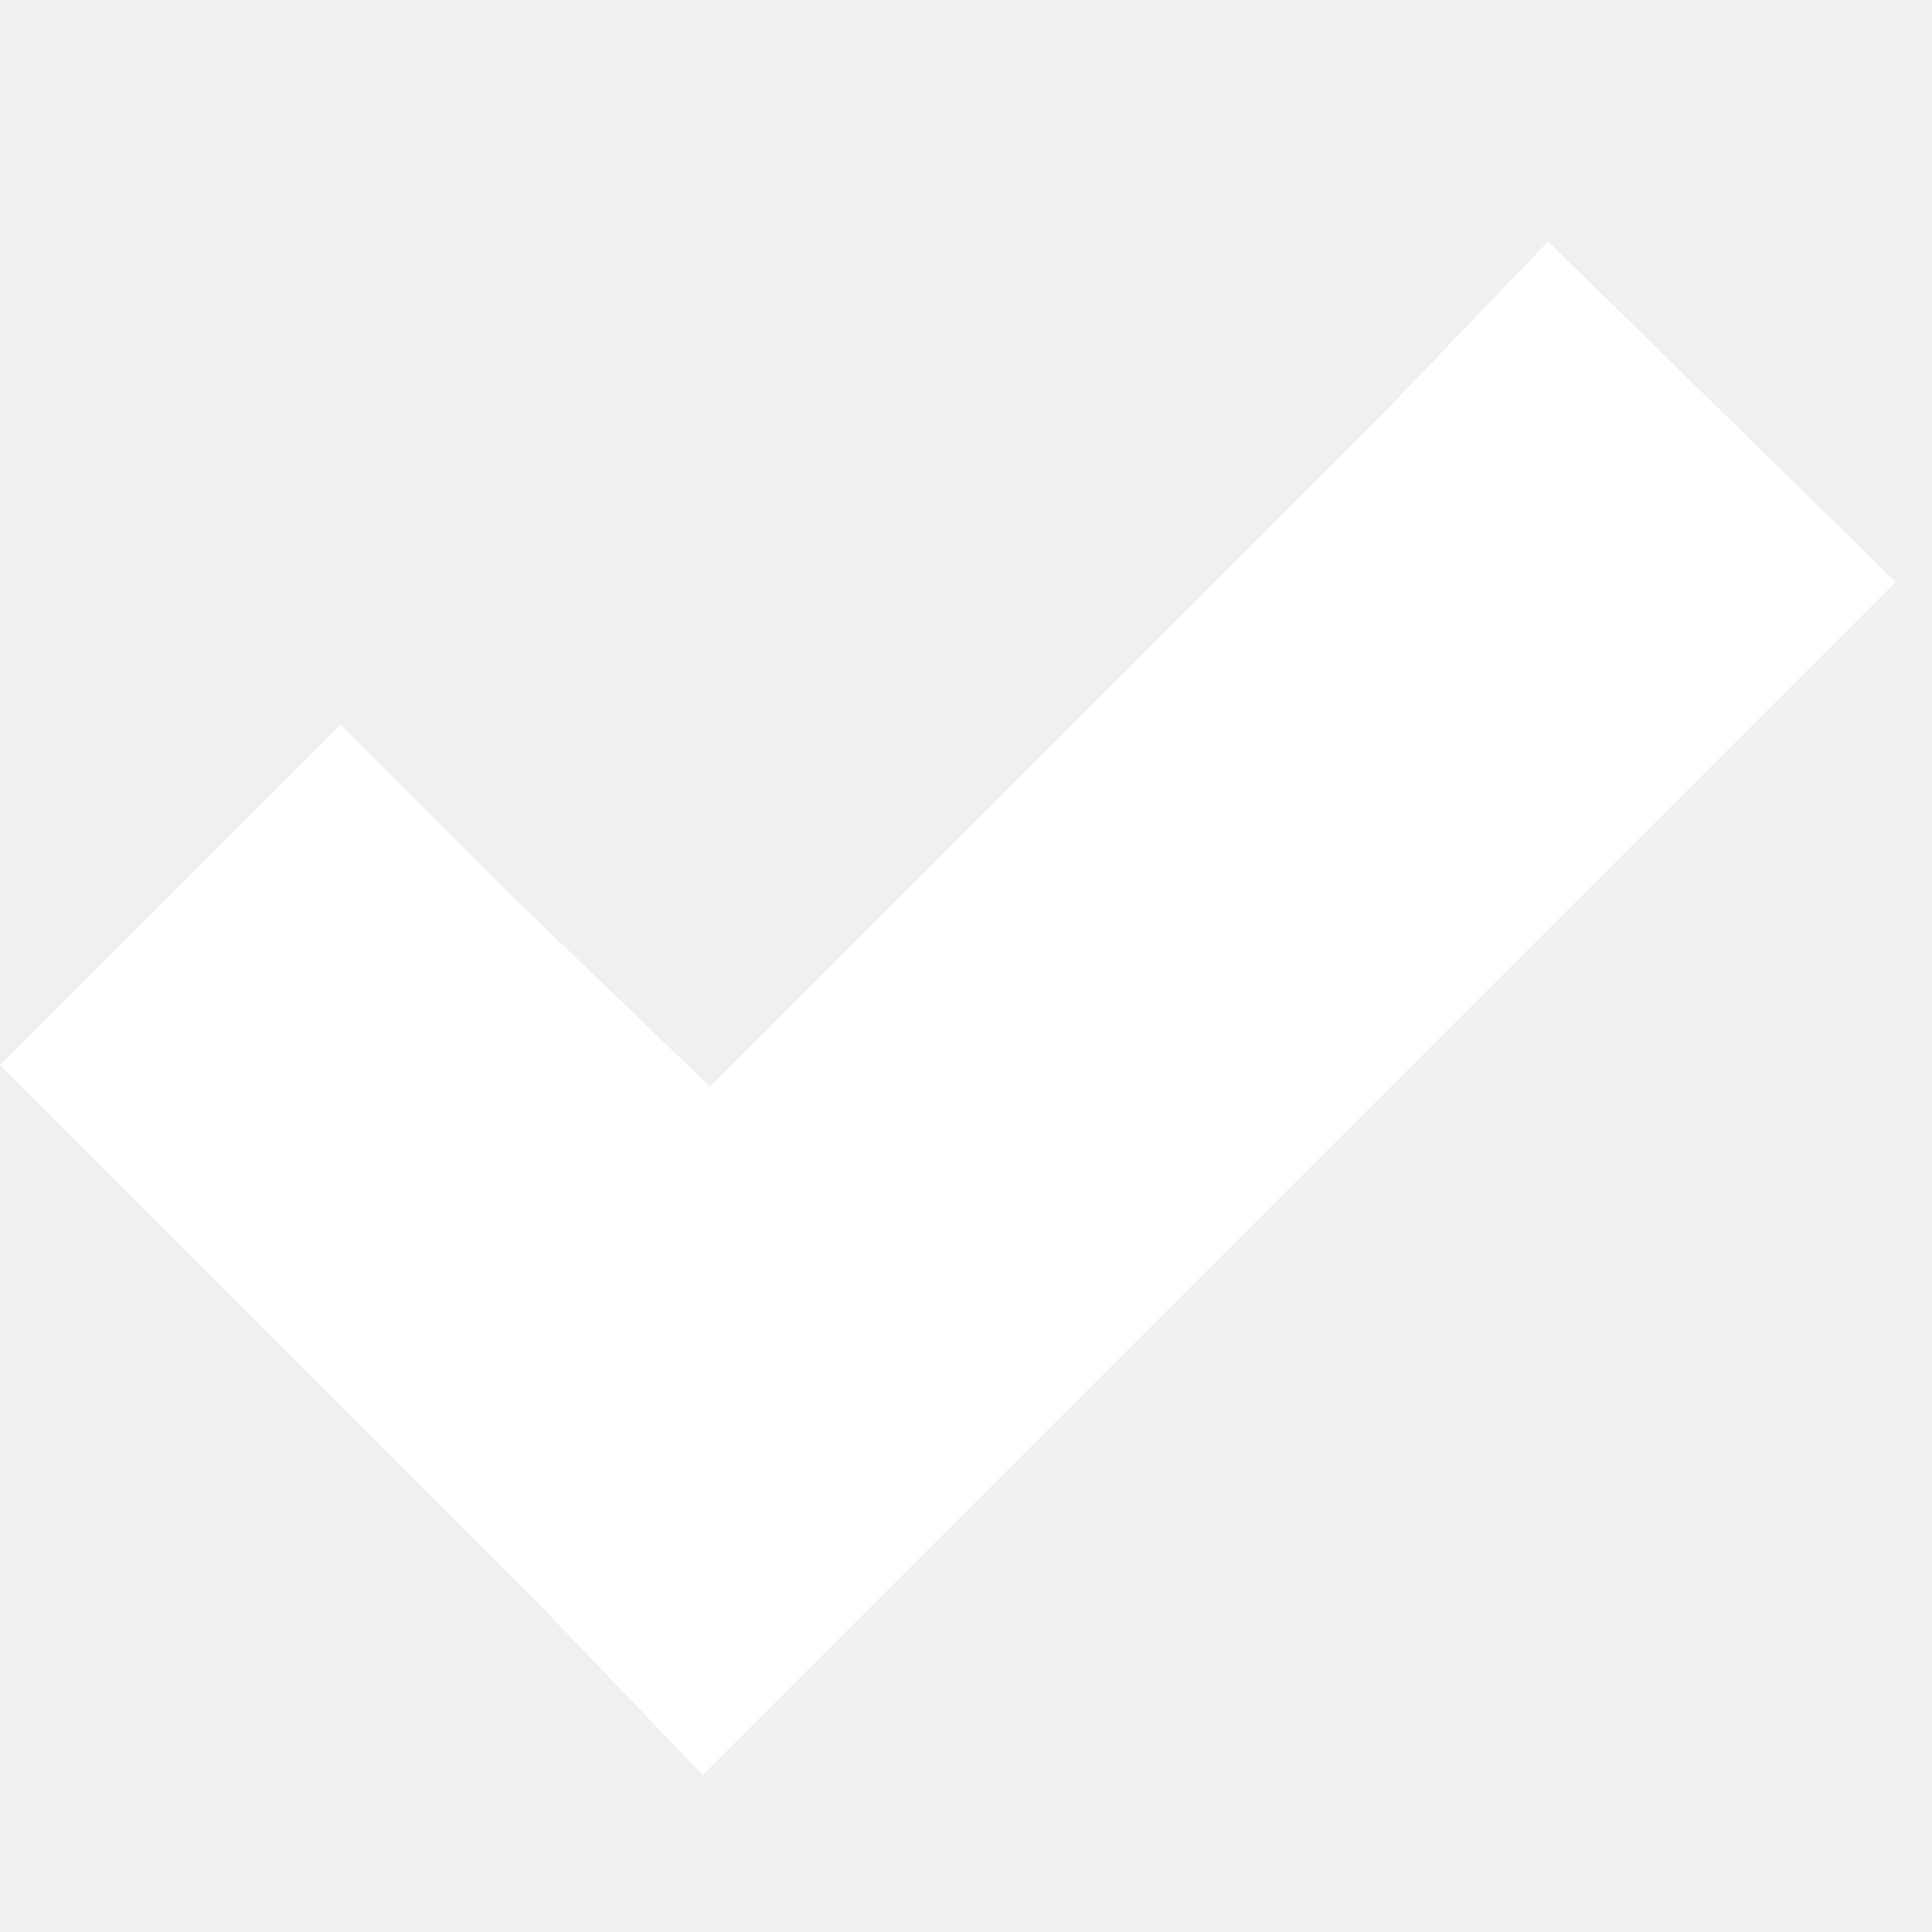
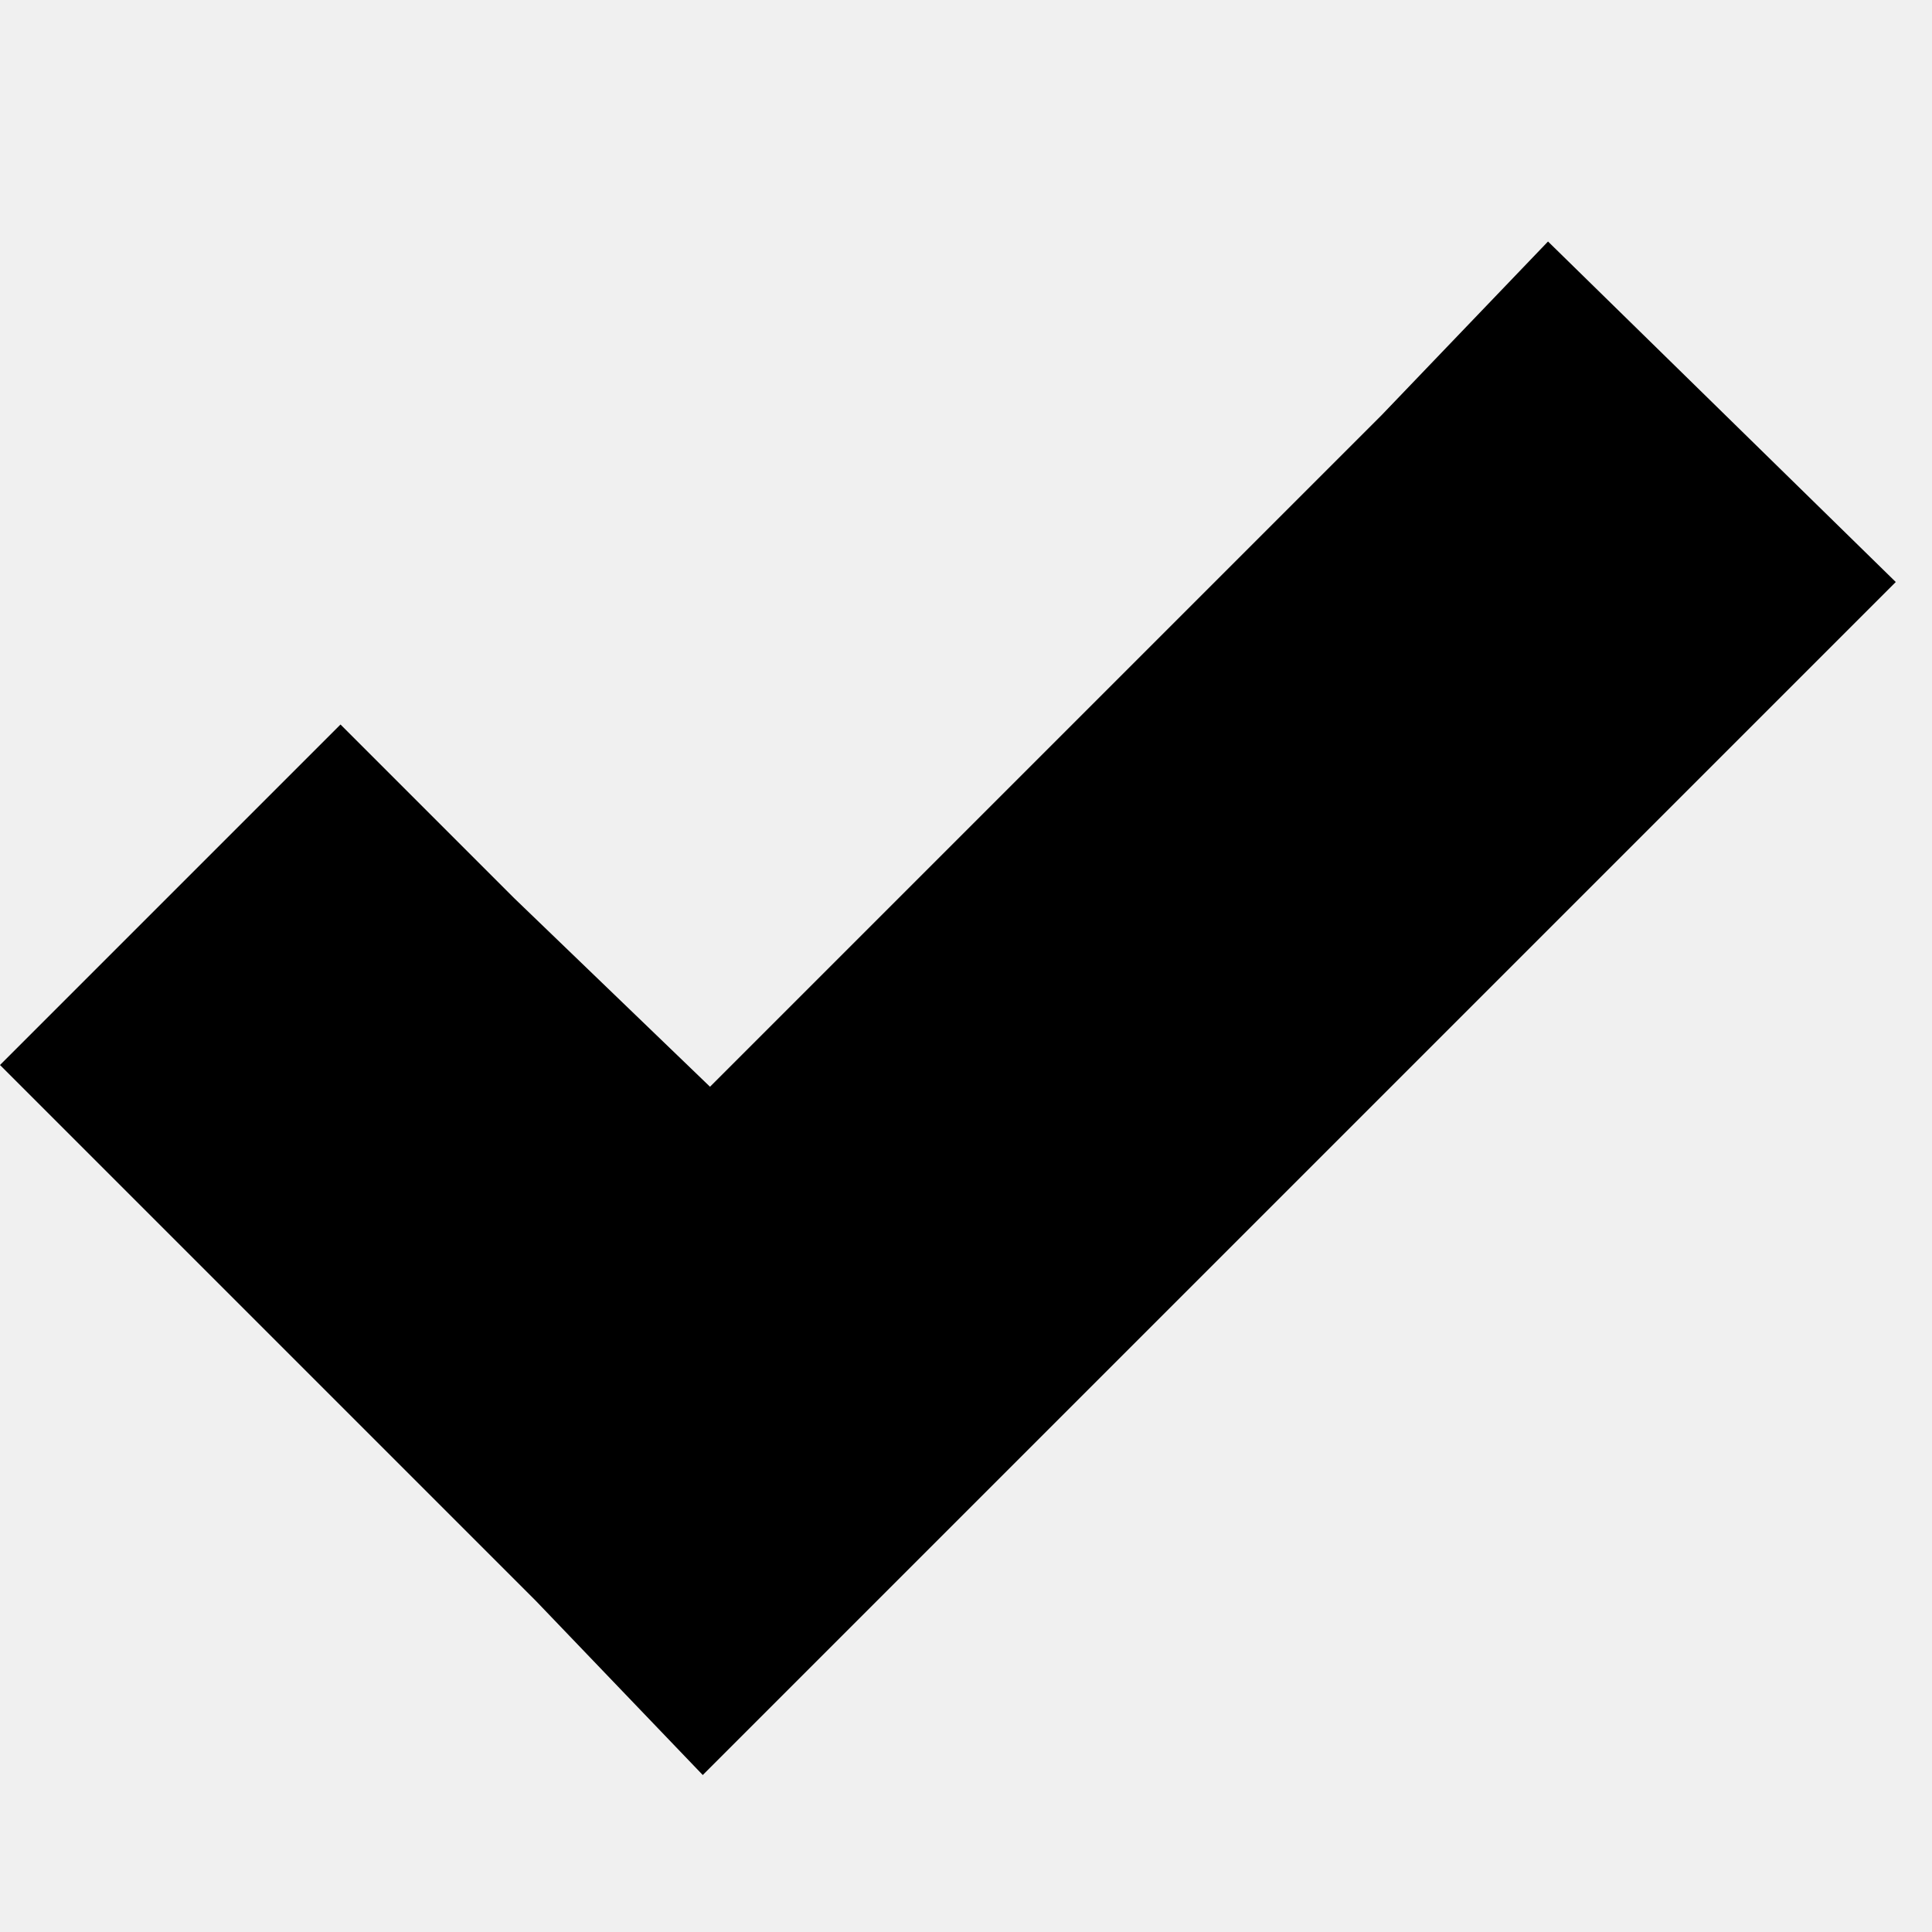
- <svg xmlns="http://www.w3.org/2000/svg" fill="#fff" width="8" height="8" viewBox="0 0 8 8">
+ <svg xmlns="http://www.w3.org/2000/svg" fill="#000" width="8" height="8" viewBox="0 0 8 8">
  <path d="M6.41 0l-.69.72-2.78 2.78-.81-.78-.72-.72-1.41 1.41.72.72 1.5 1.5.69.72.72-.72 3.5-3.5.72-.72-1.44-1.41z" transform="translate(0 1)" />
</svg>
